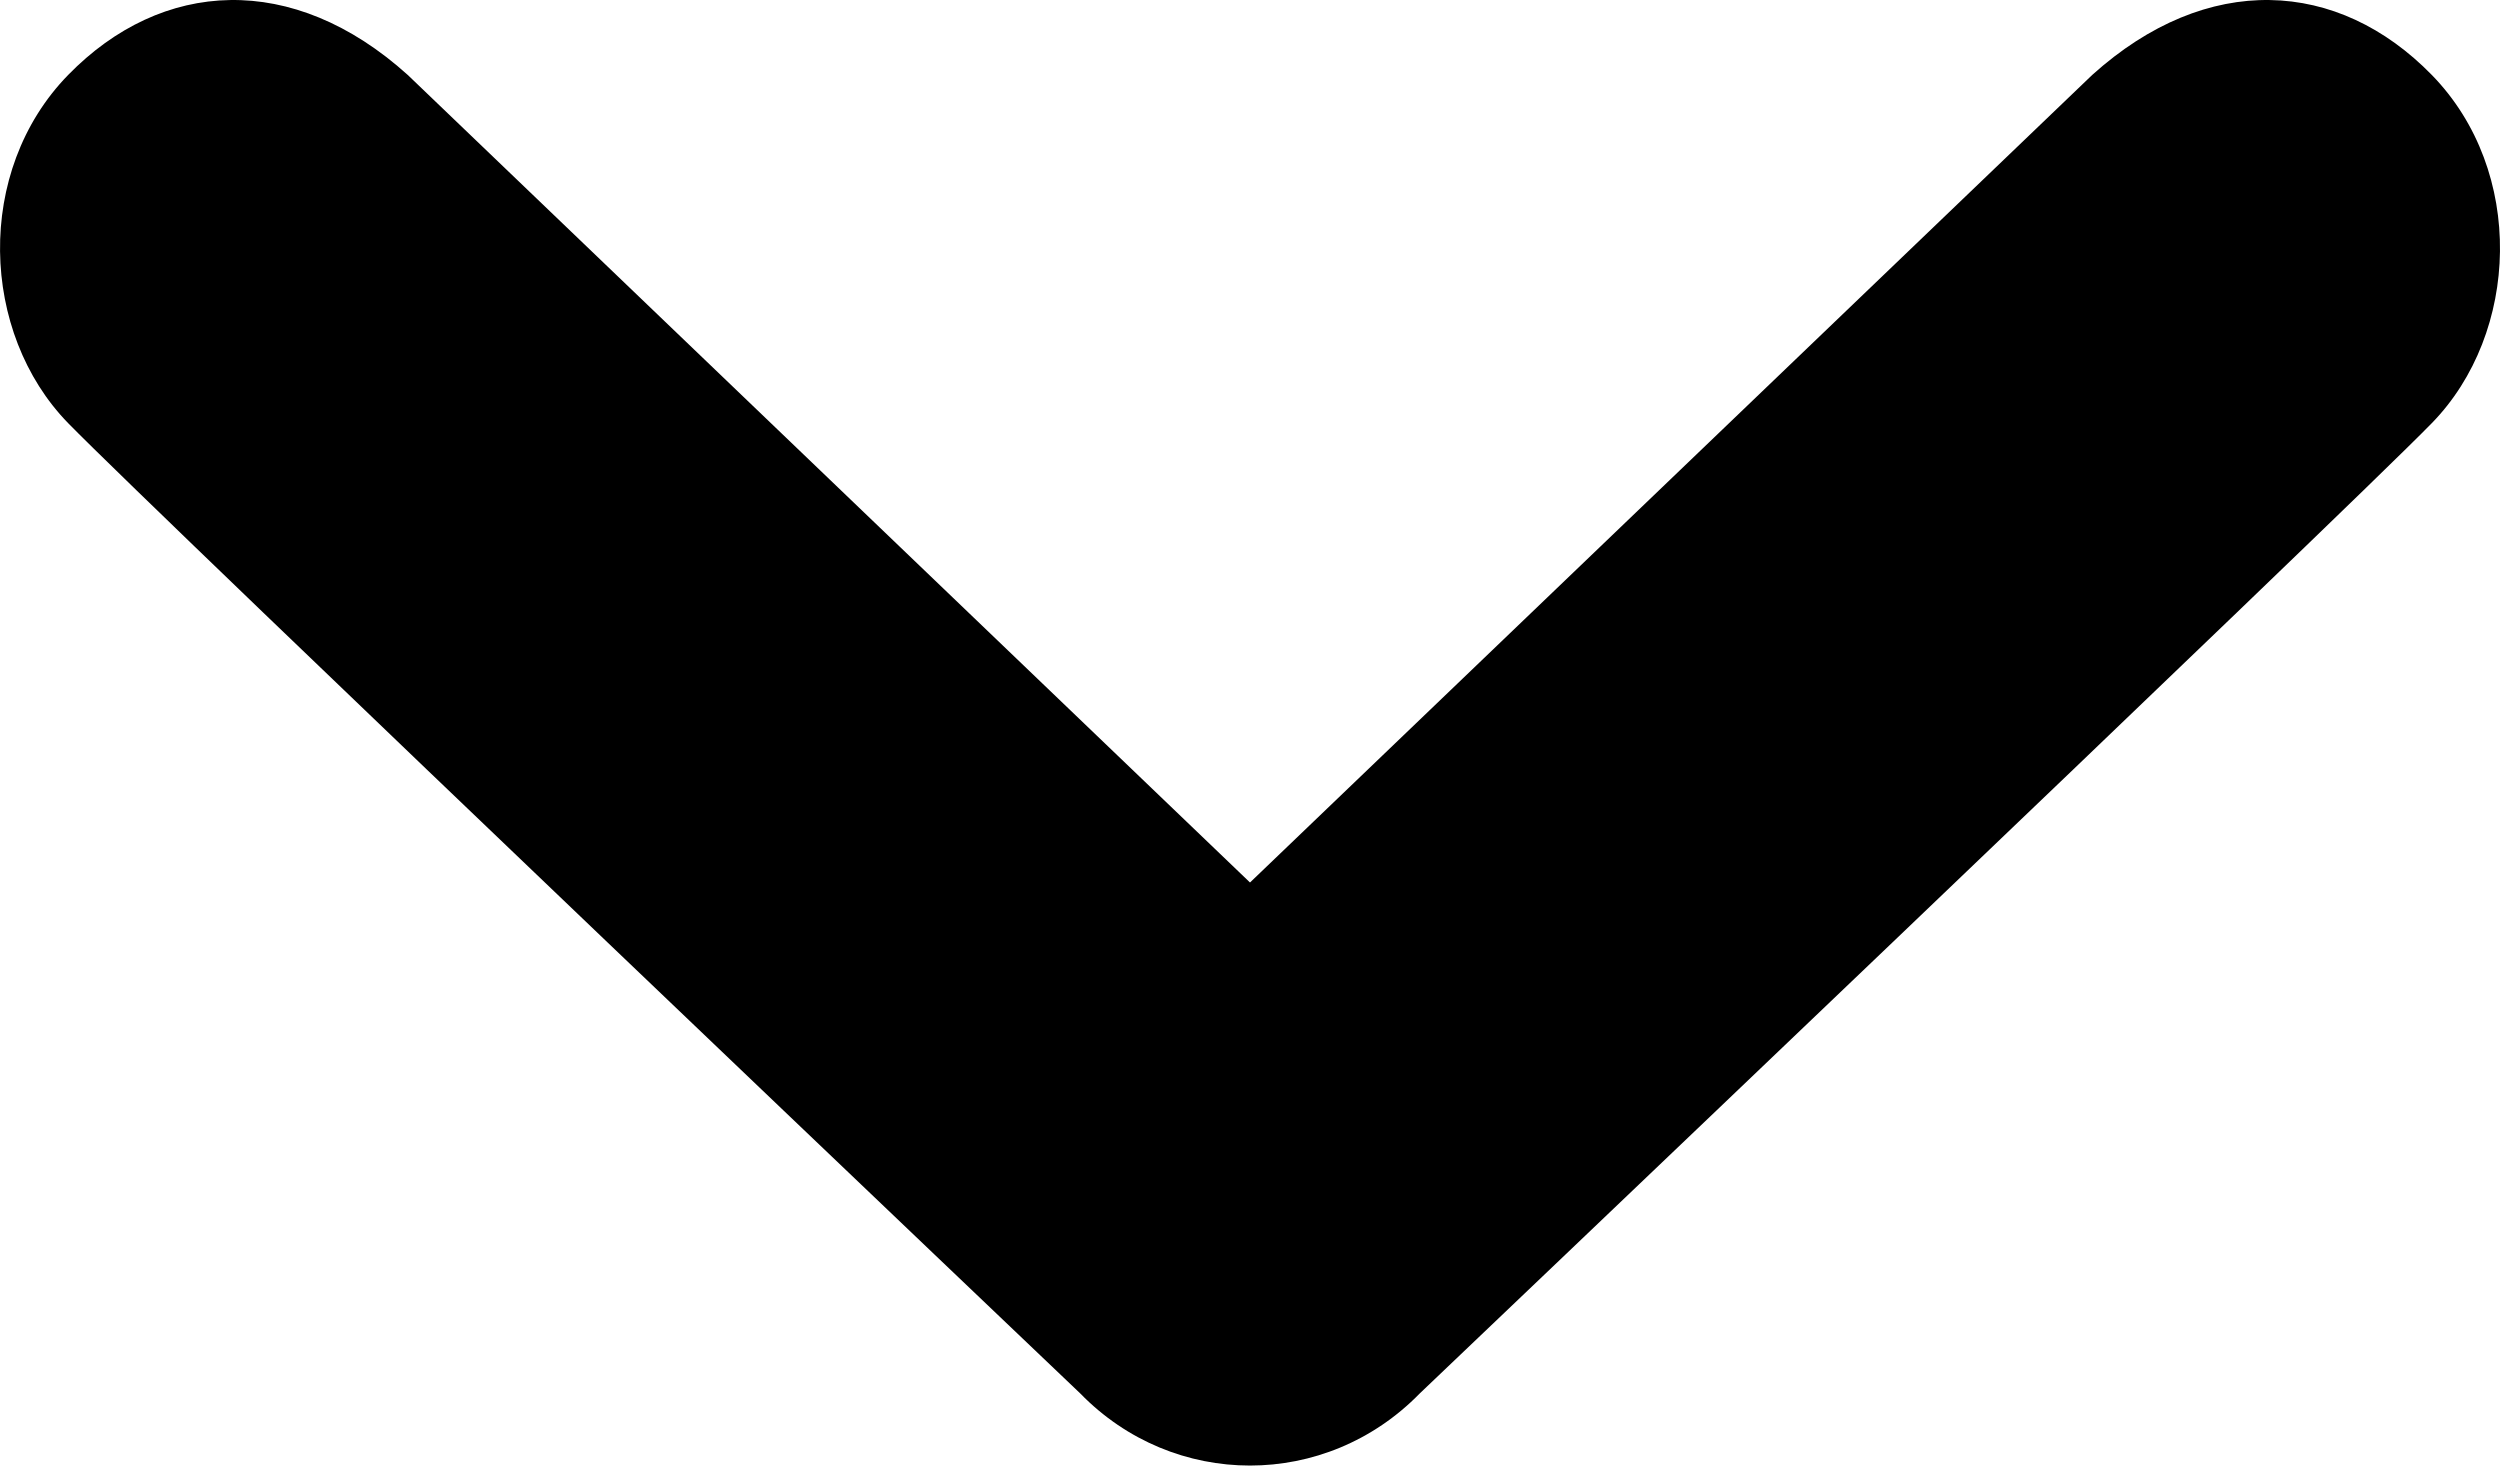
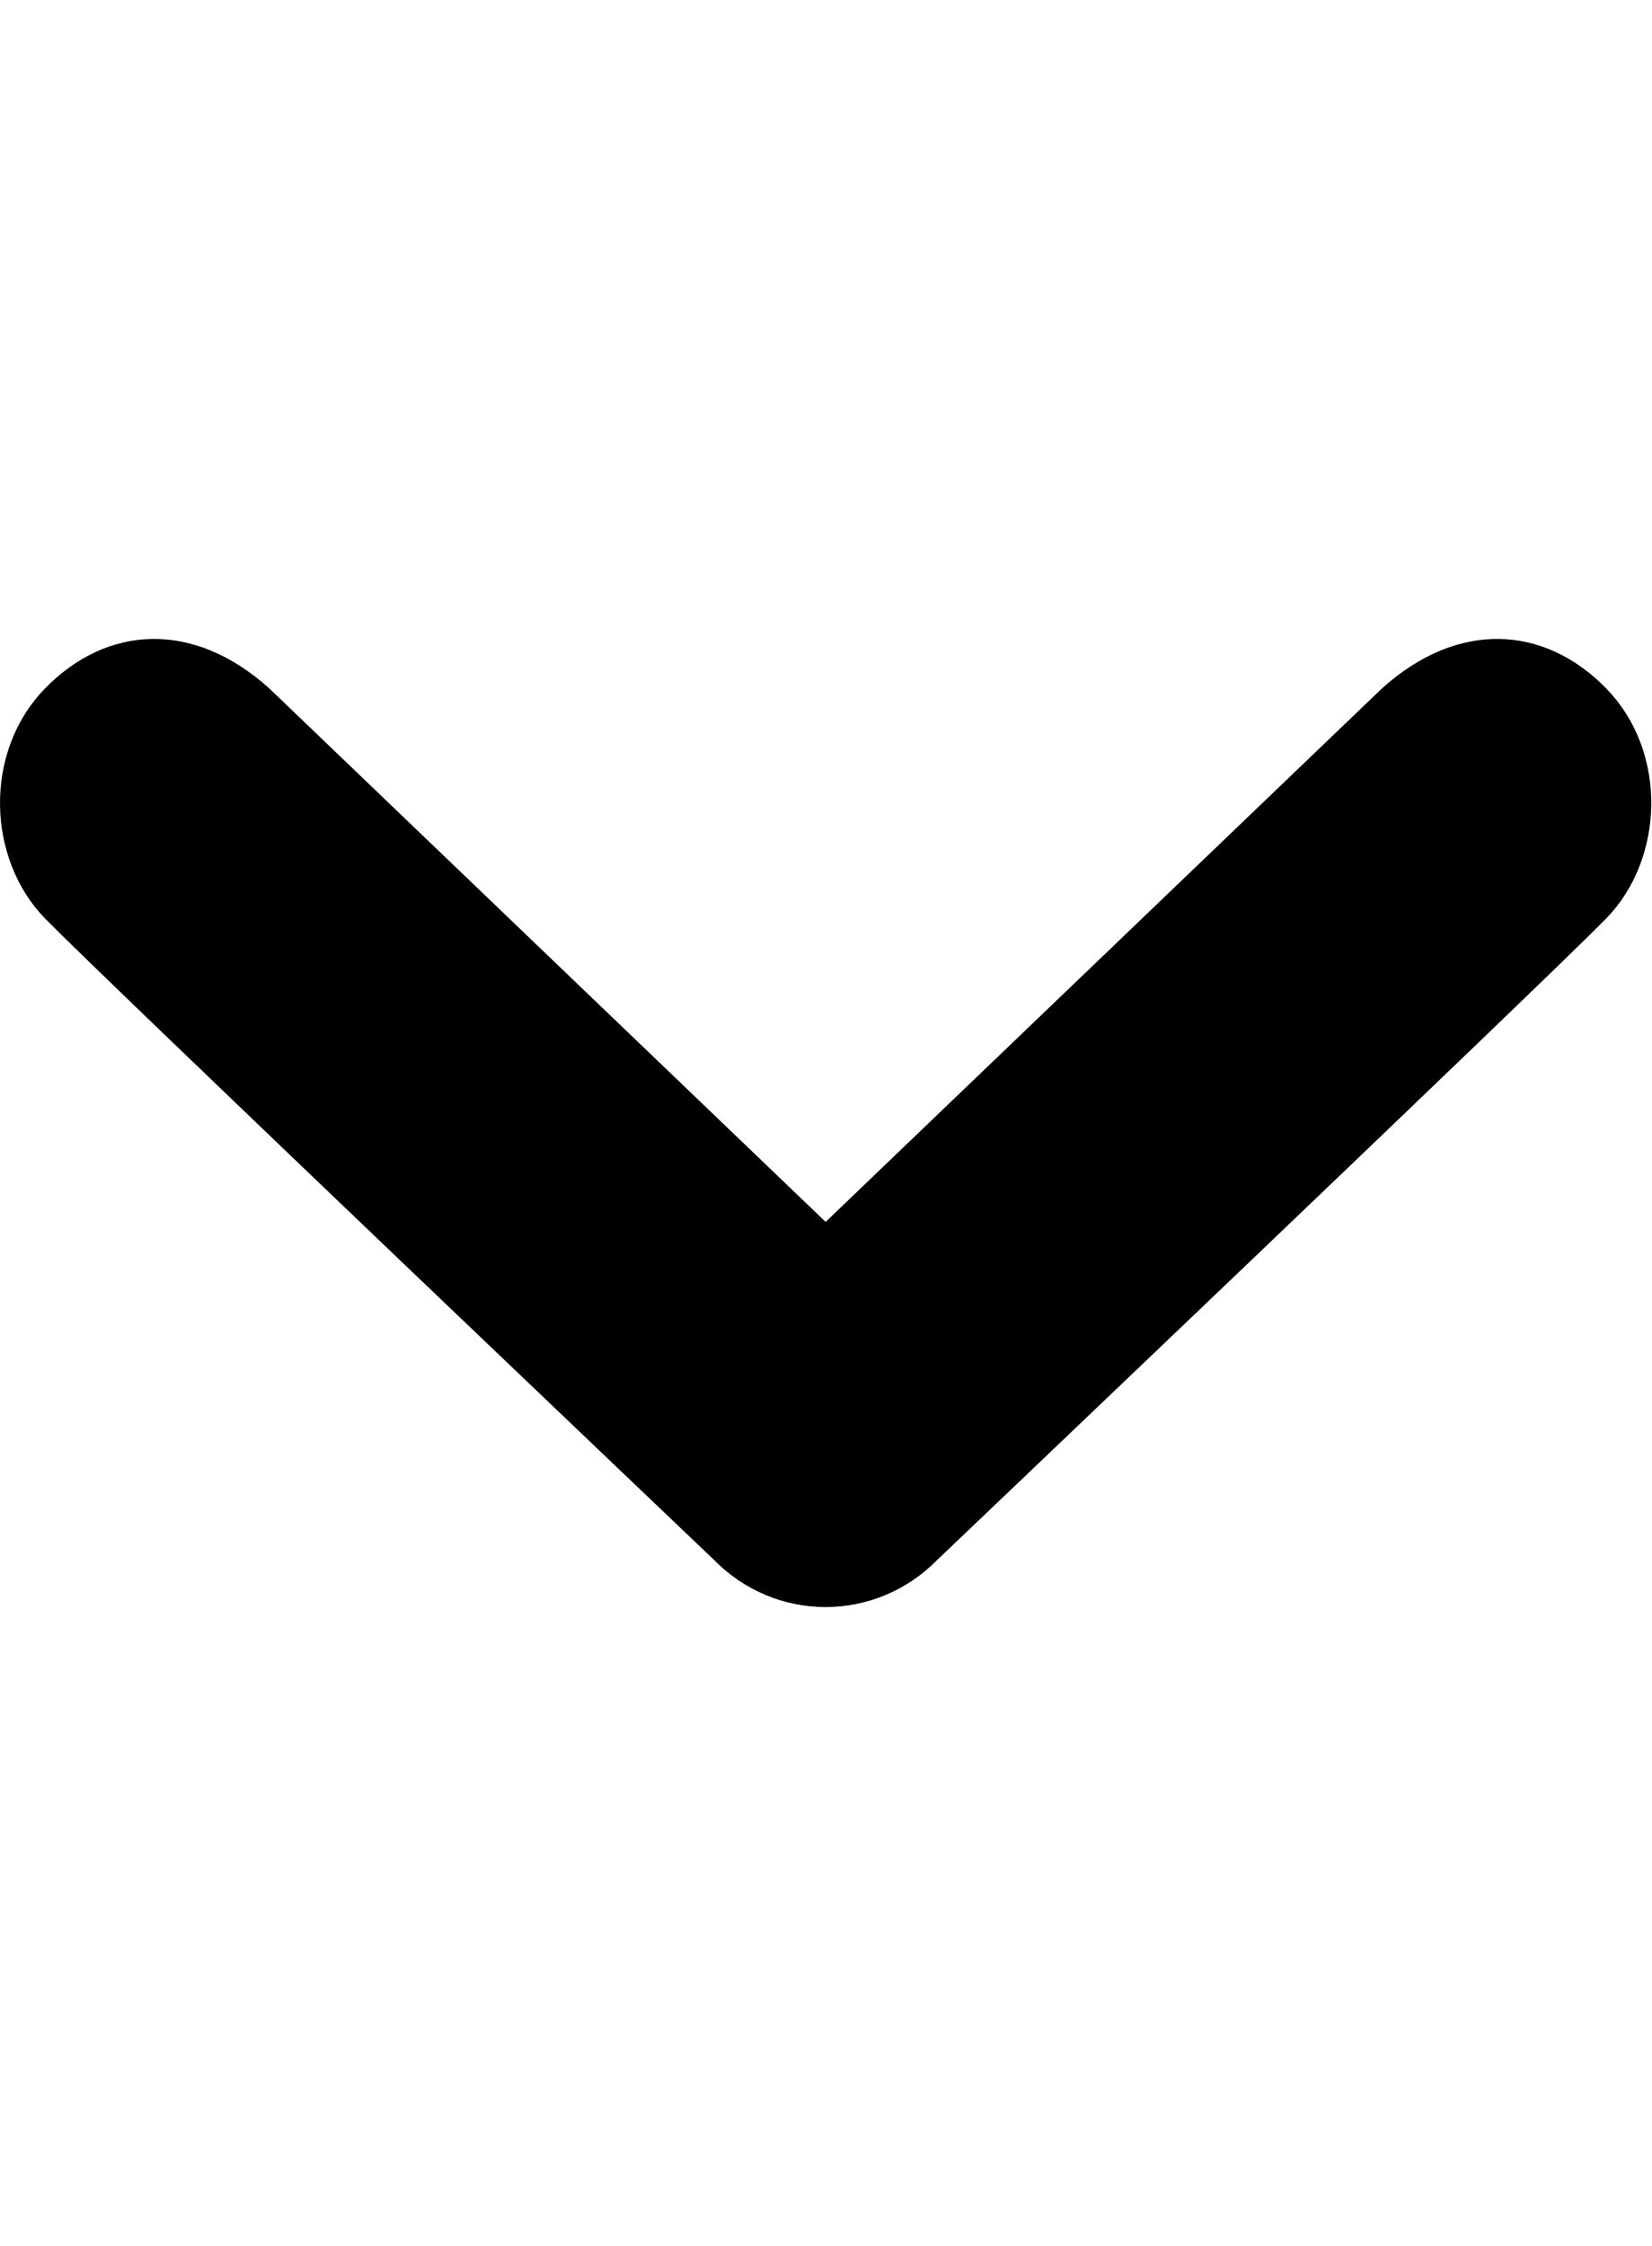
- <svg xmlns="http://www.w3.org/2000/svg" height="34.001px" id="Capa_1" style="enable-background:new 0 0 58 34.001;" version="1.1" viewBox="0 0 58 34.001" width="58px" xml:space="preserve">
-   <path d="M56.418,9.817c-2.037,2.089-23.479,22.51-23.479,22.51c-1.088,1.115-2.514,1.674-3.939,1.674  c-1.428,0-2.854-0.559-3.939-1.674c0,0-21.441-20.421-23.48-22.51c-2.037-2.09-2.176-5.848,0-8.078c2.174-2.229,5.211-2.406,7.879,0  L29,20.474L48.539,1.739c2.67-2.406,5.705-2.229,7.879,0C58.596,3.97,58.457,7.728,56.418,9.817z" />
+ <svg xmlns="http://www.w3.org/2000/svg" height="34.001px" id="Capa_1" class="chevron-down" style="enable-background:new 0 0 58 34.001;" version="1.1" viewBox="0 0 58 34.001" width="25px" xml:space="preserve">
+   <path class="primary" d="M56.418,9.817c-2.037,2.089-23.479,22.51-23.479,22.51c-1.088,1.115-2.514,1.674-3.939,1.674  c-1.428,0-2.854-0.559-3.939-1.674c0,0-21.441-20.421-23.48-22.51c-2.037-2.09-2.176-5.848,0-8.078c2.174-2.229,5.211-2.406,7.879,0  L29,20.474L48.539,1.739c2.67-2.406,5.705-2.229,7.879,0C58.596,3.97,58.457,7.728,56.418,9.817z" />
  <g />
  <g />
  <g />
  <g />
  <g />
  <g />
  <g />
  <g />
  <g />
  <g />
  <g />
  <g />
  <g />
  <g />
  <g />
</svg>
